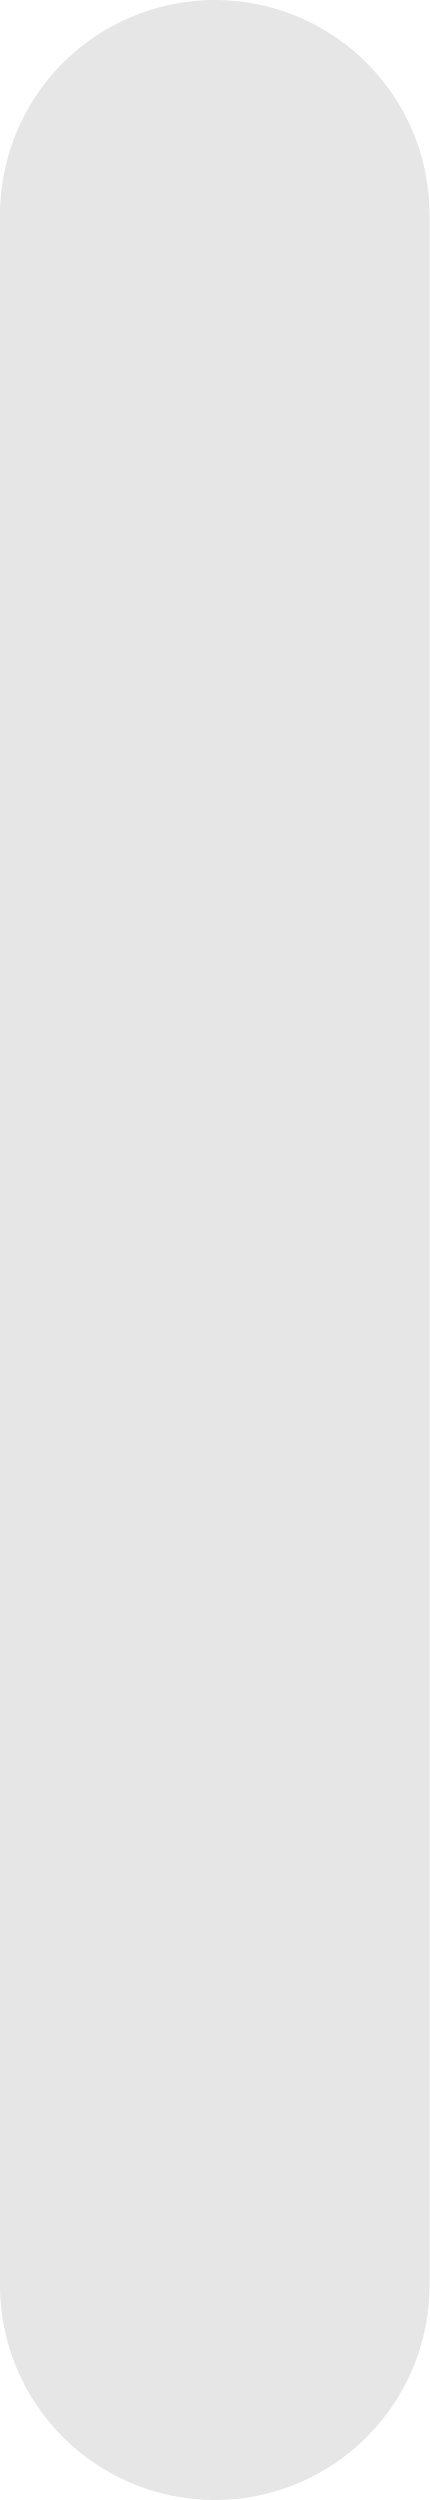
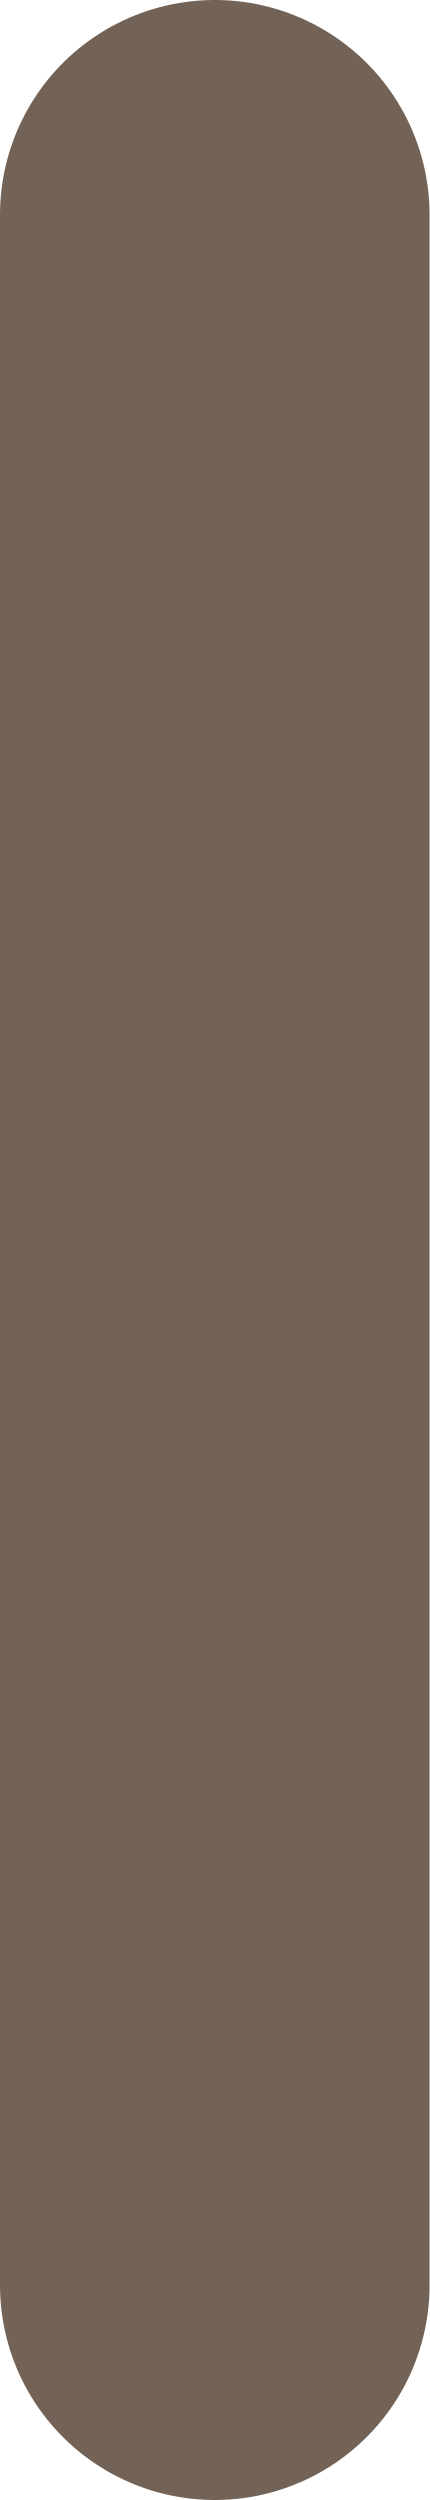
<svg xmlns="http://www.w3.org/2000/svg" viewBox="0 0 1 5.82">
  <defs>
-     <style>.cls-1{fill:none;stroke:#e6e6e6;stroke-linecap:round;stroke-miterlimit:10;}</style>
+     <style>.cls-1{fill:none;stroke:#736357;stroke-linecap:round;stroke-miterlimit:10;}</style>
  </defs>
  <g id="Layer_2" data-name="Layer 2">
    <g id="Layer_1-2" data-name="Layer 1">
      <line class="cls-1" x1="0.5" y1="0.5" x2="0.5" y2="5.32" />
    </g>
  </g>
</svg>
